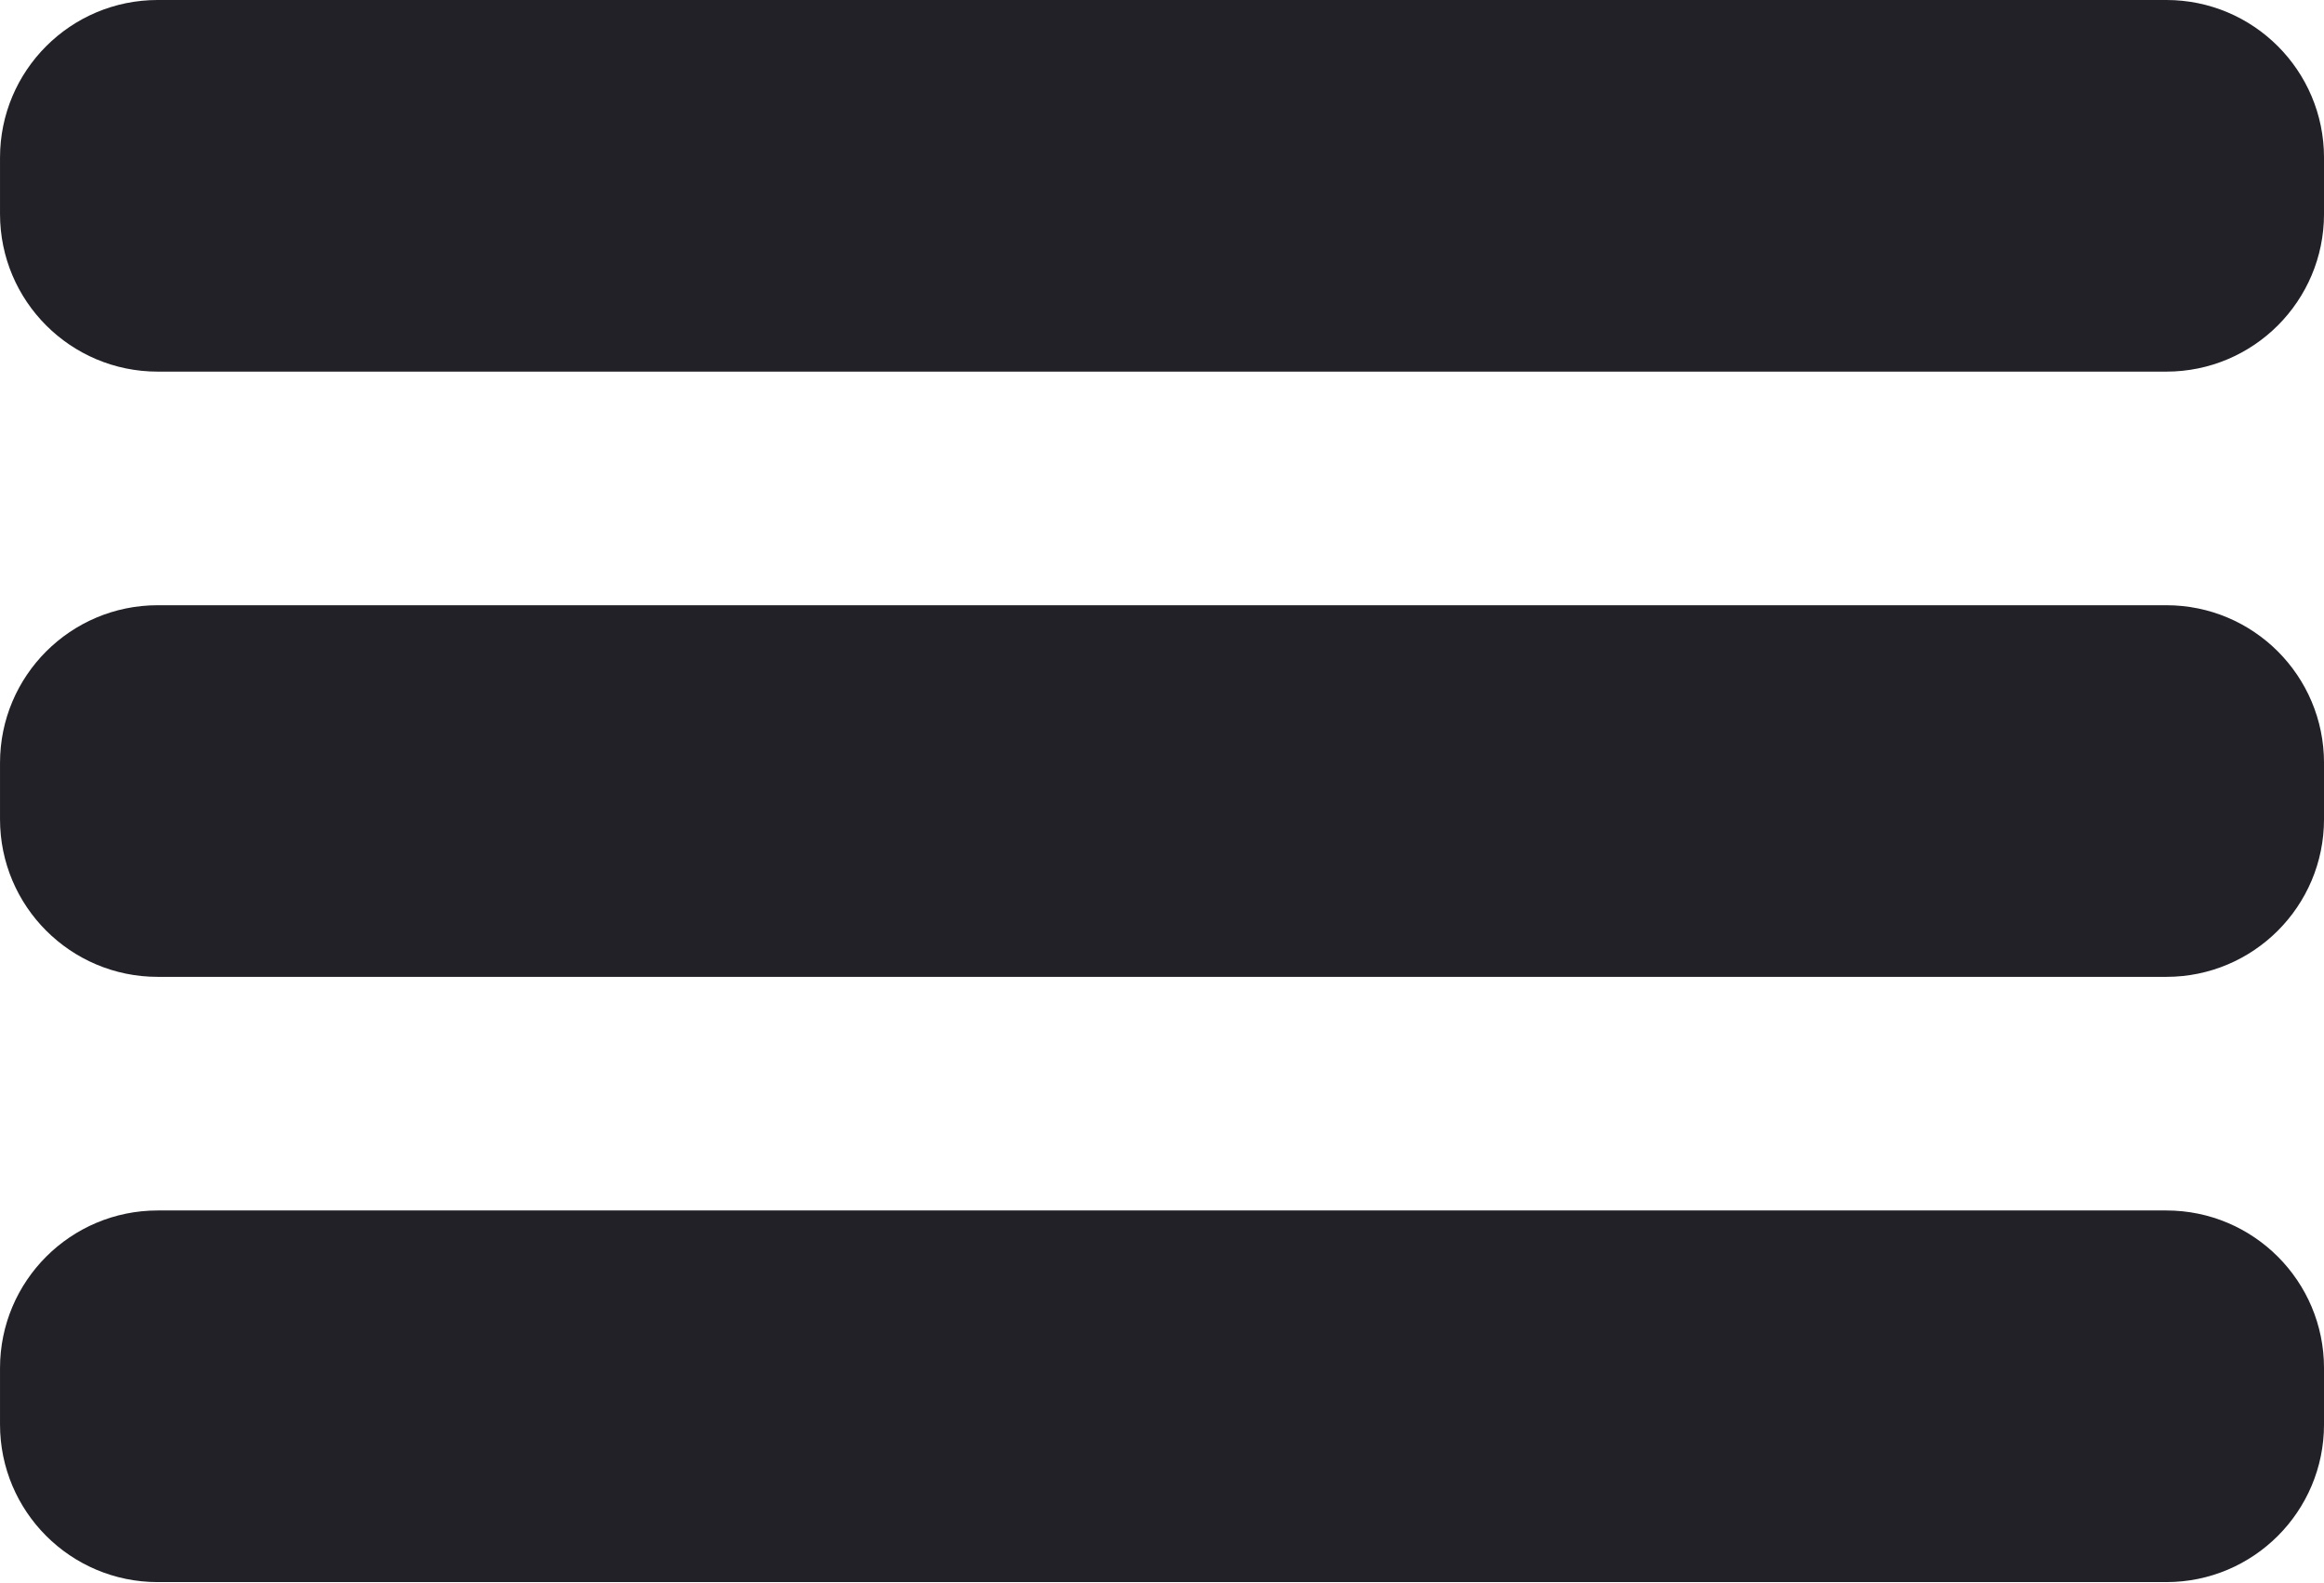
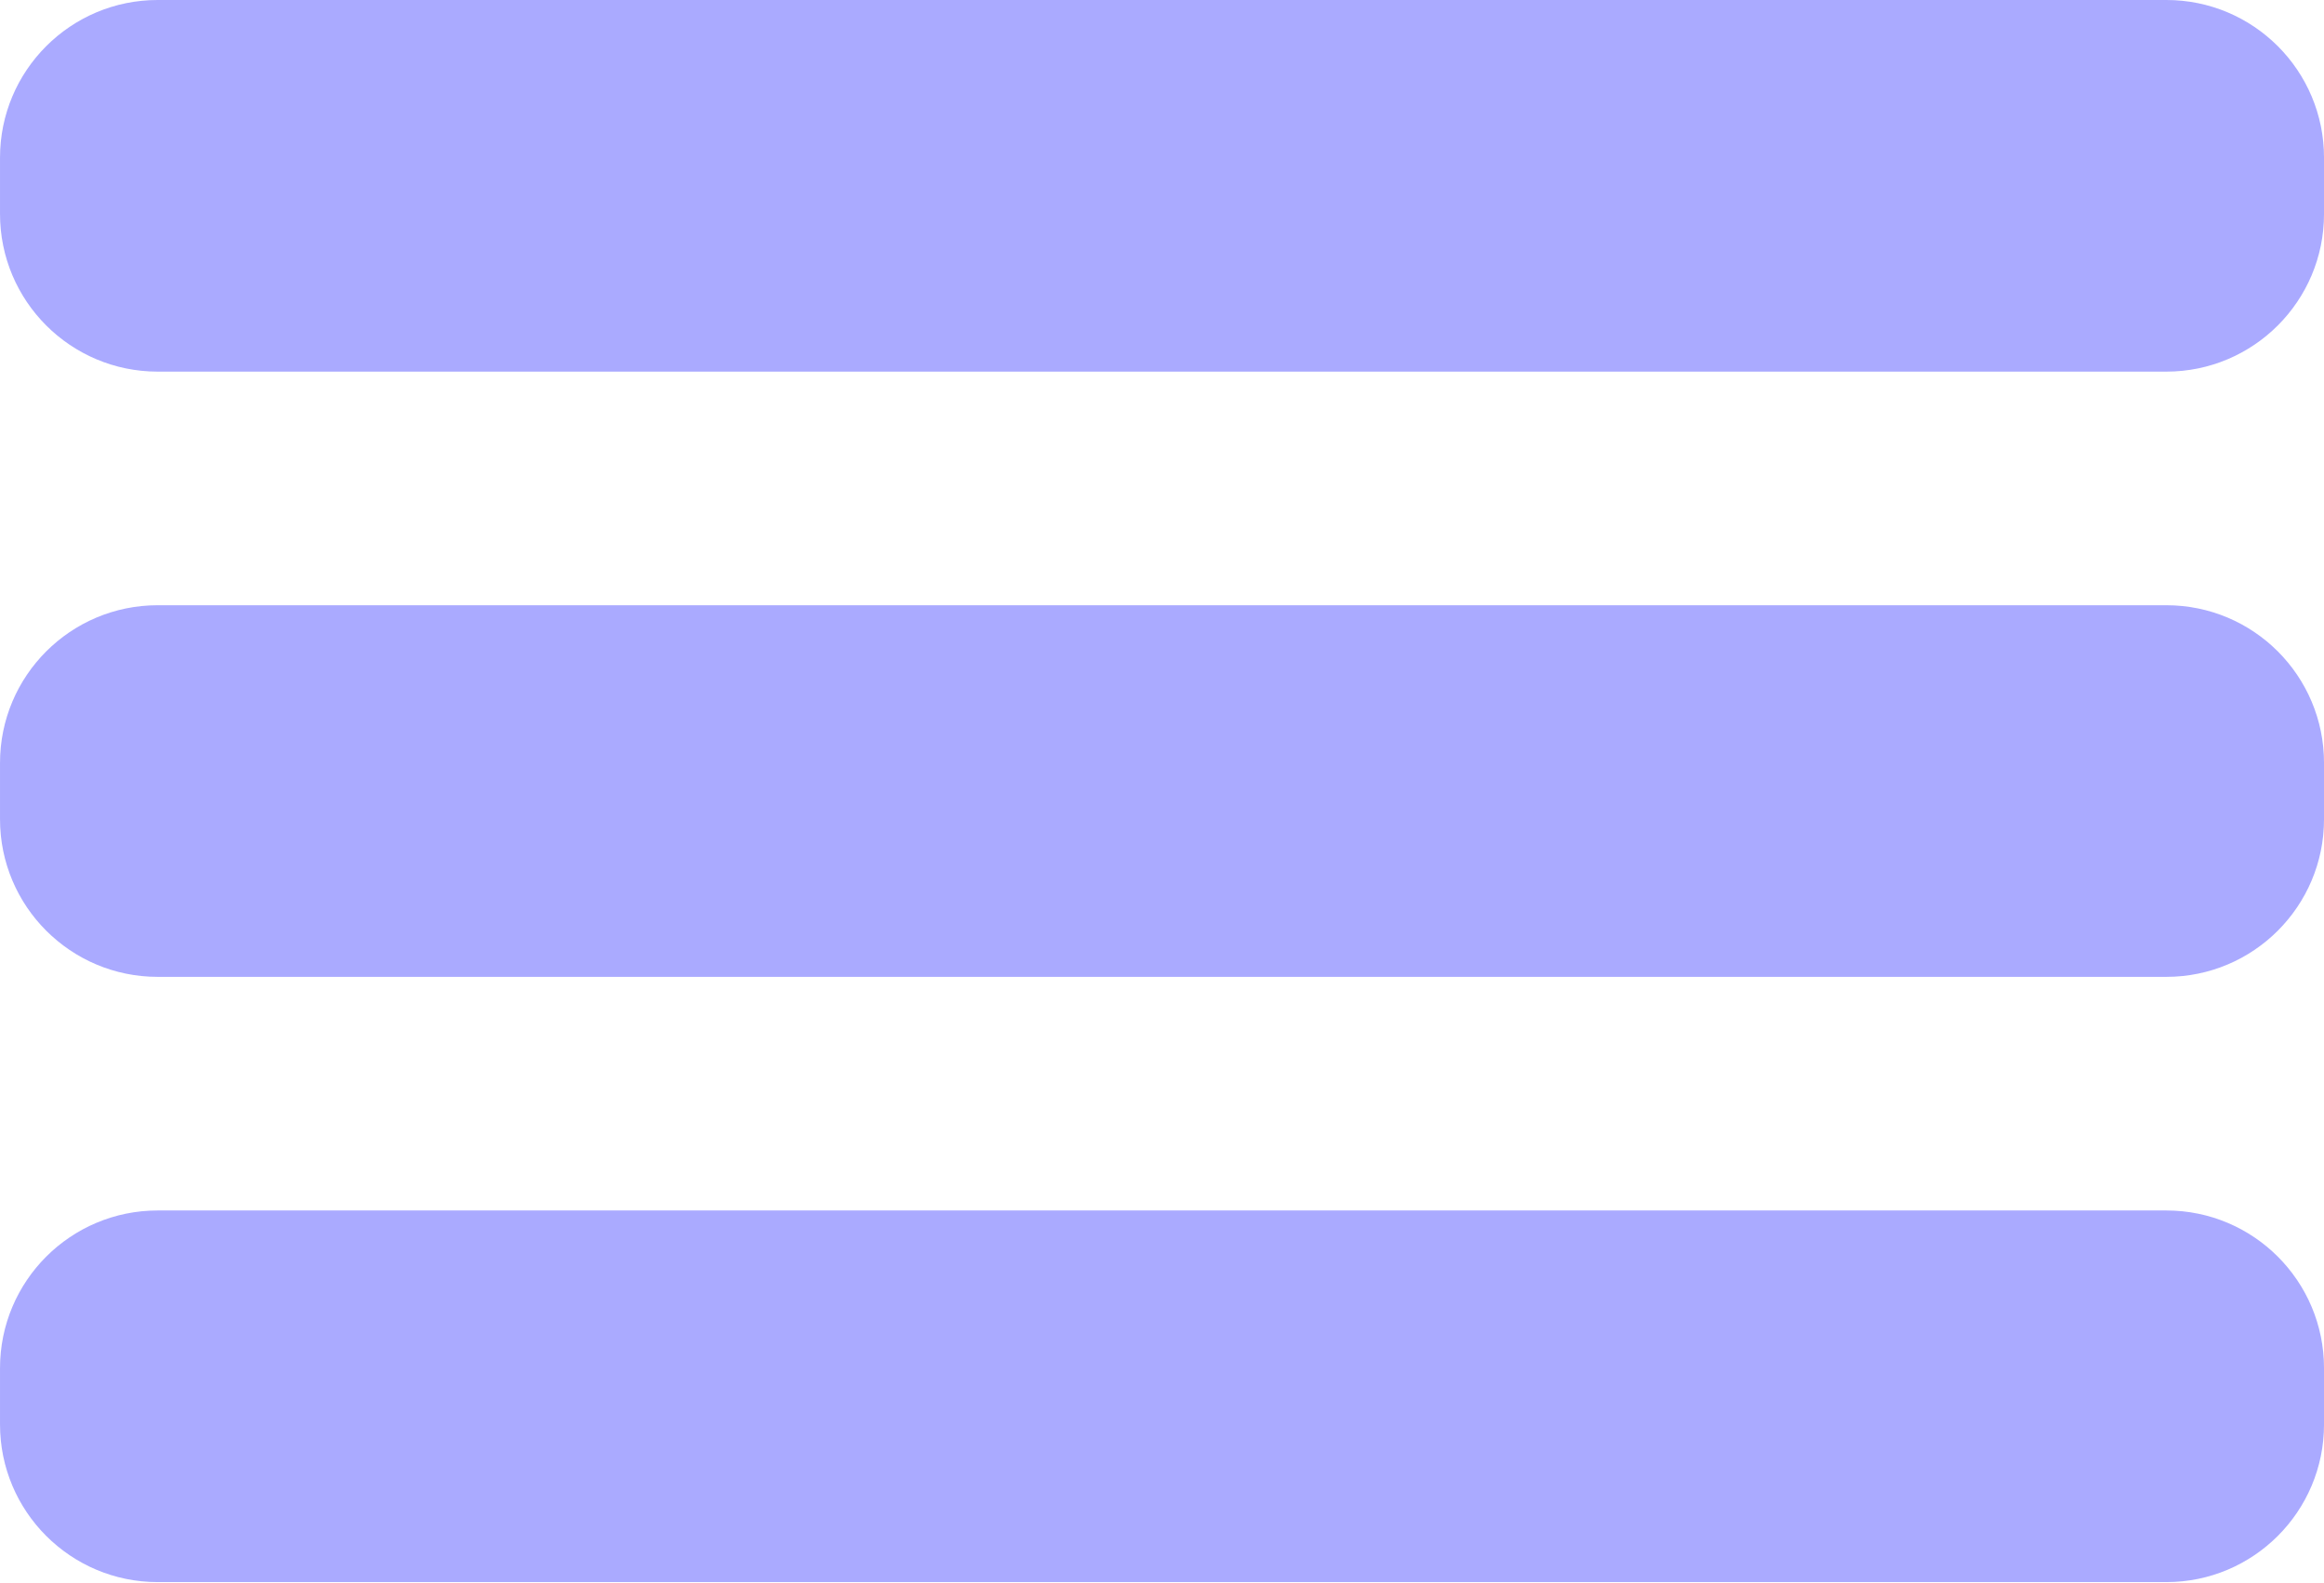
<svg xmlns="http://www.w3.org/2000/svg" width="70.905mm" height="48.273mm" viewBox="0 0 70.905 48.273" version="1.1" id="svg8">
  <defs id="defs2" />
  <g id="layer1" transform="translate(-37.01653,-41.48809)">
-     <rect style="opacity:1;fill:#212127;fill-opacity:1;stroke:none;stroke-width:0.214;stroke-opacity:1" id="rect815" width="70.905" height="11.339" x="37.017" y="41.488" ry="4.811" />
-     <rect style="opacity:1;fill:#212127;fill-opacity:1;stroke:none;stroke-width:0.214;stroke-opacity:1" id="rect815-3" width="70.905" height="11.339" x="37.017" y="59.955" ry="4.811" />
-     <rect style="opacity:1;fill:#212127;fill-opacity:1;stroke:none;stroke-width:0.214;stroke-opacity:1" id="rect815-3-6" width="70.905" height="11.339" x="37.017" y="78.422" ry="4.811" />
+     <rect style="opacity:1;fill:#aaaaff;fill-opacity:1;stroke:none;stroke-width:0.214;stroke-opacity:1" id="rect815" width="70.905" height="11.339" x="37.017" y="41.488" ry="4.811" />
+     <rect style="opacity:1;fill:#aaaaff;fill-opacity:1;stroke:none;stroke-width:0.214;stroke-opacity:1" id="rect815-3" width="70.905" height="11.339" x="37.017" y="59.955" ry="4.811" />
+     <rect style="opacity:1;fill:#aaaaff;fill-opacity:1;stroke:none;stroke-width:0.214;stroke-opacity:1" id="rect815-3-6" width="70.905" height="11.339" x="37.017" y="78.422" ry="4.811" />
  </g>
</svg>
